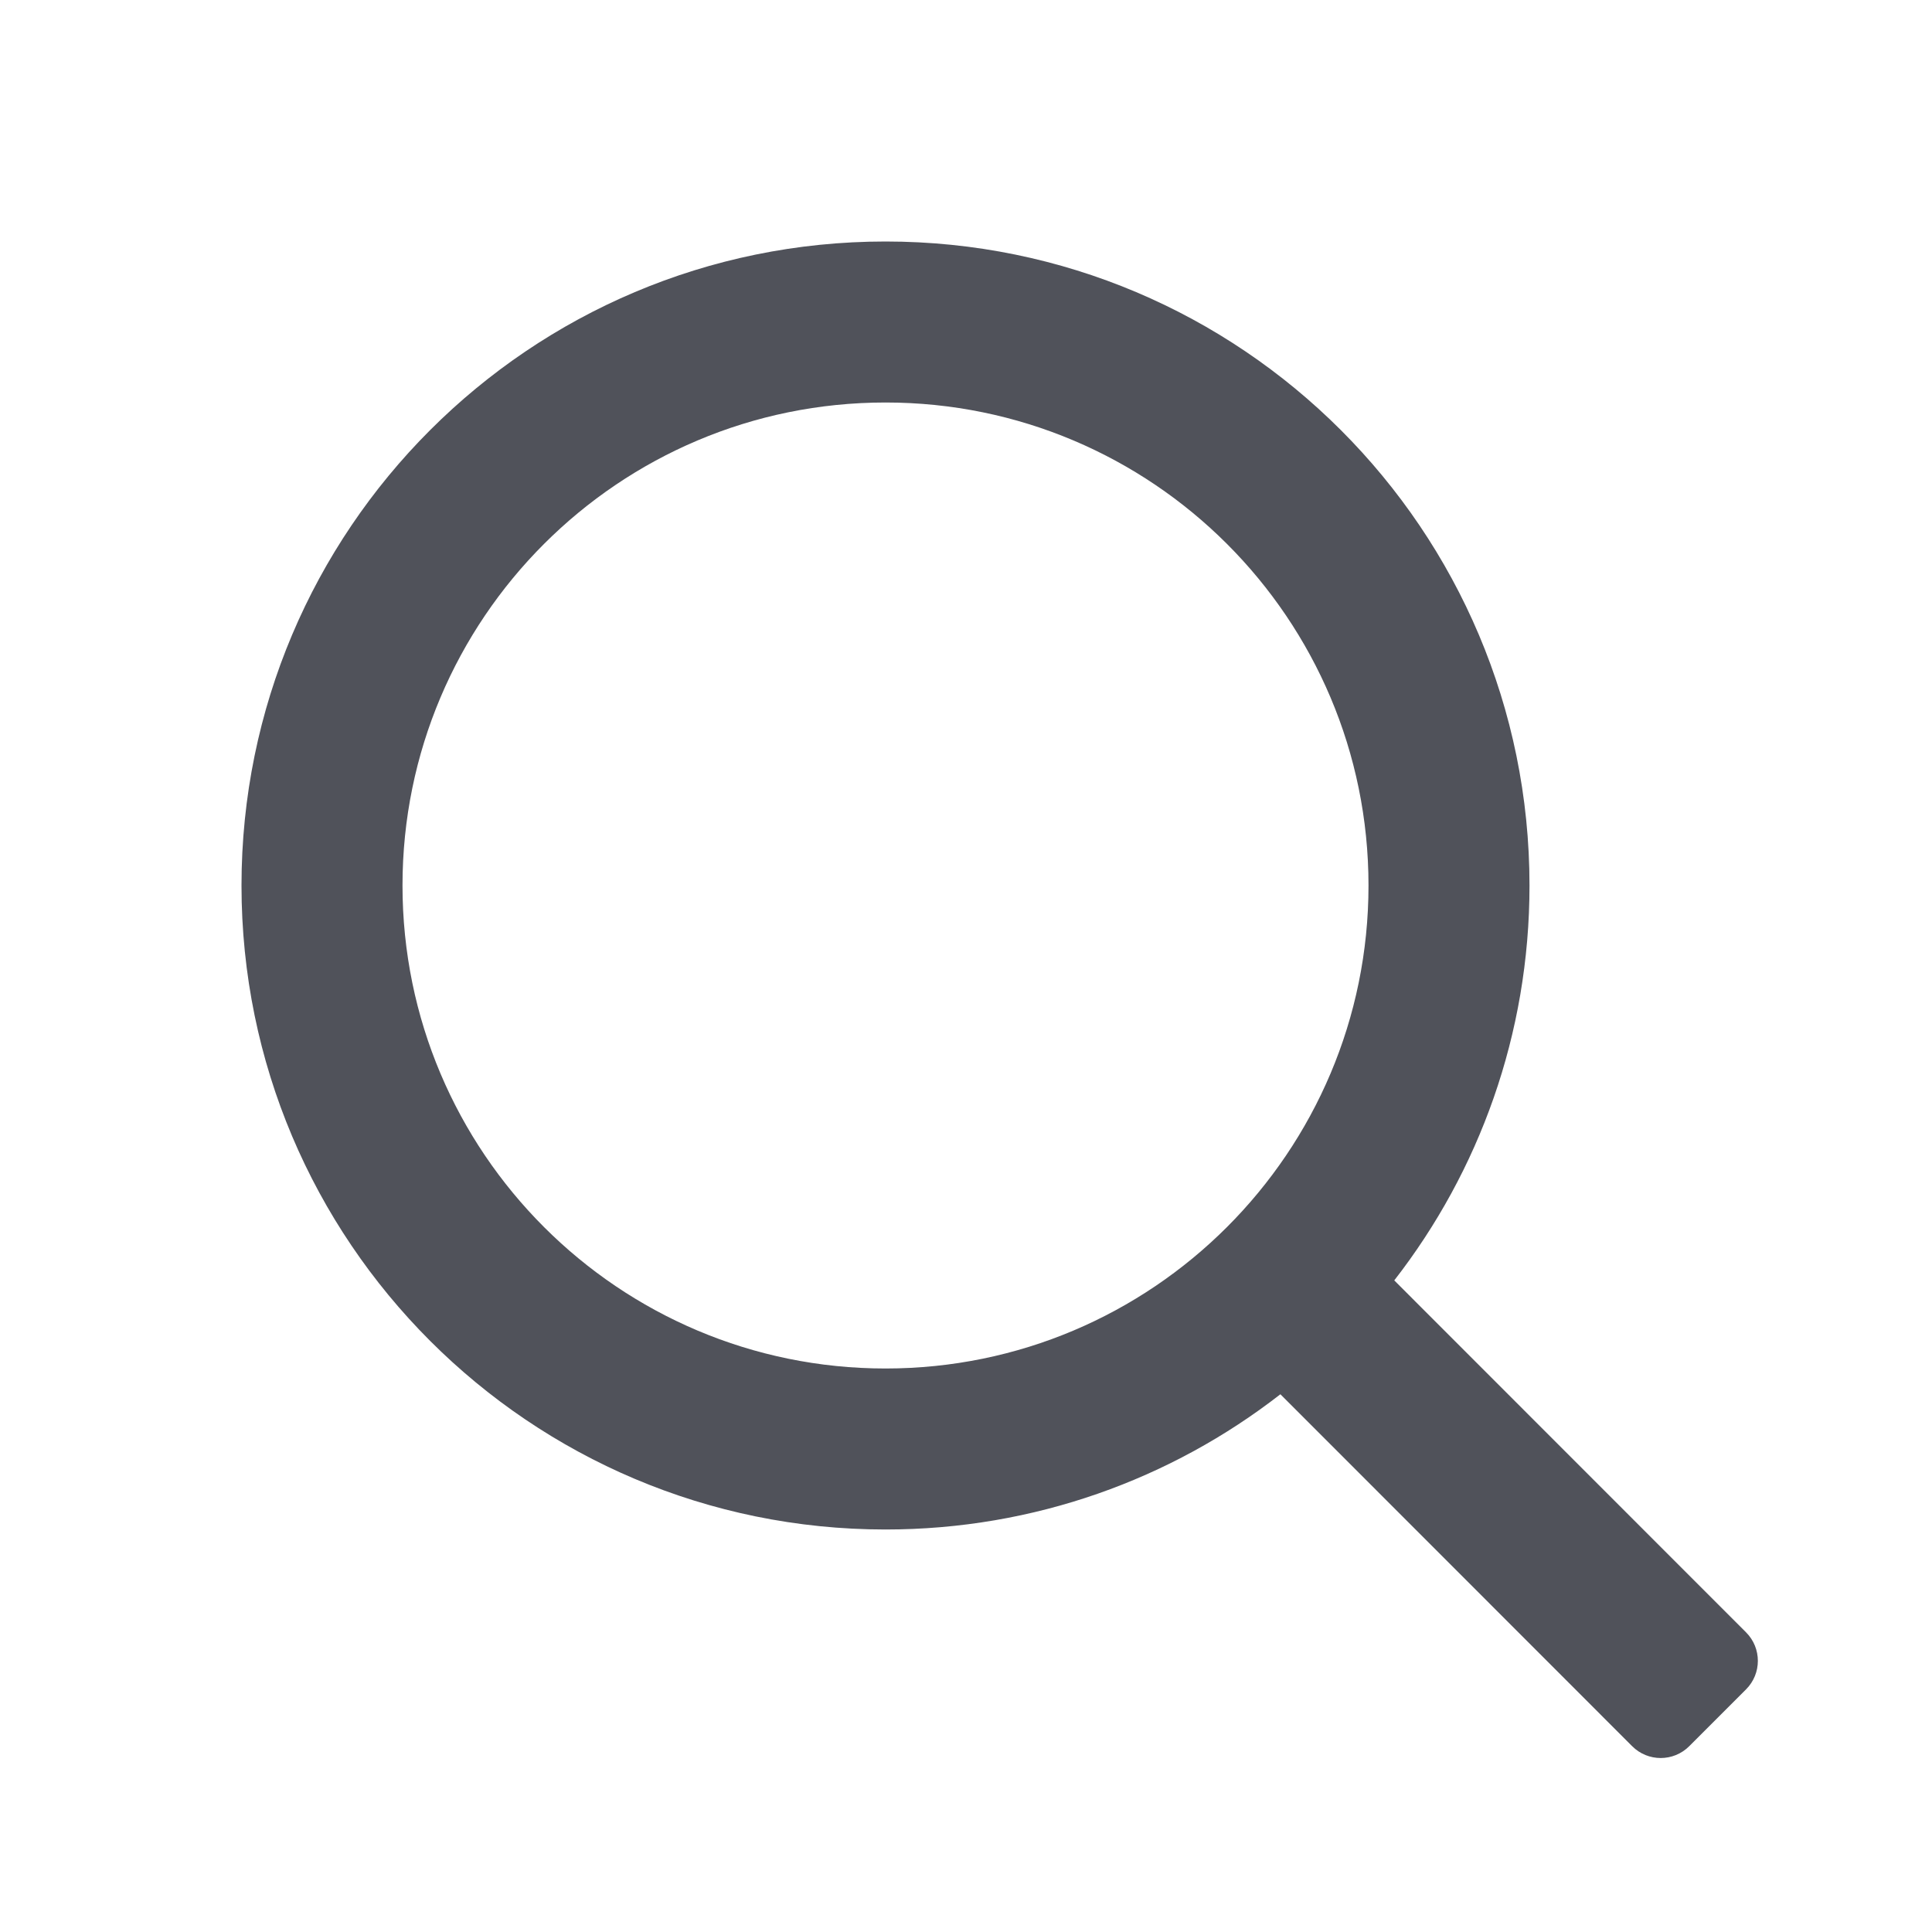
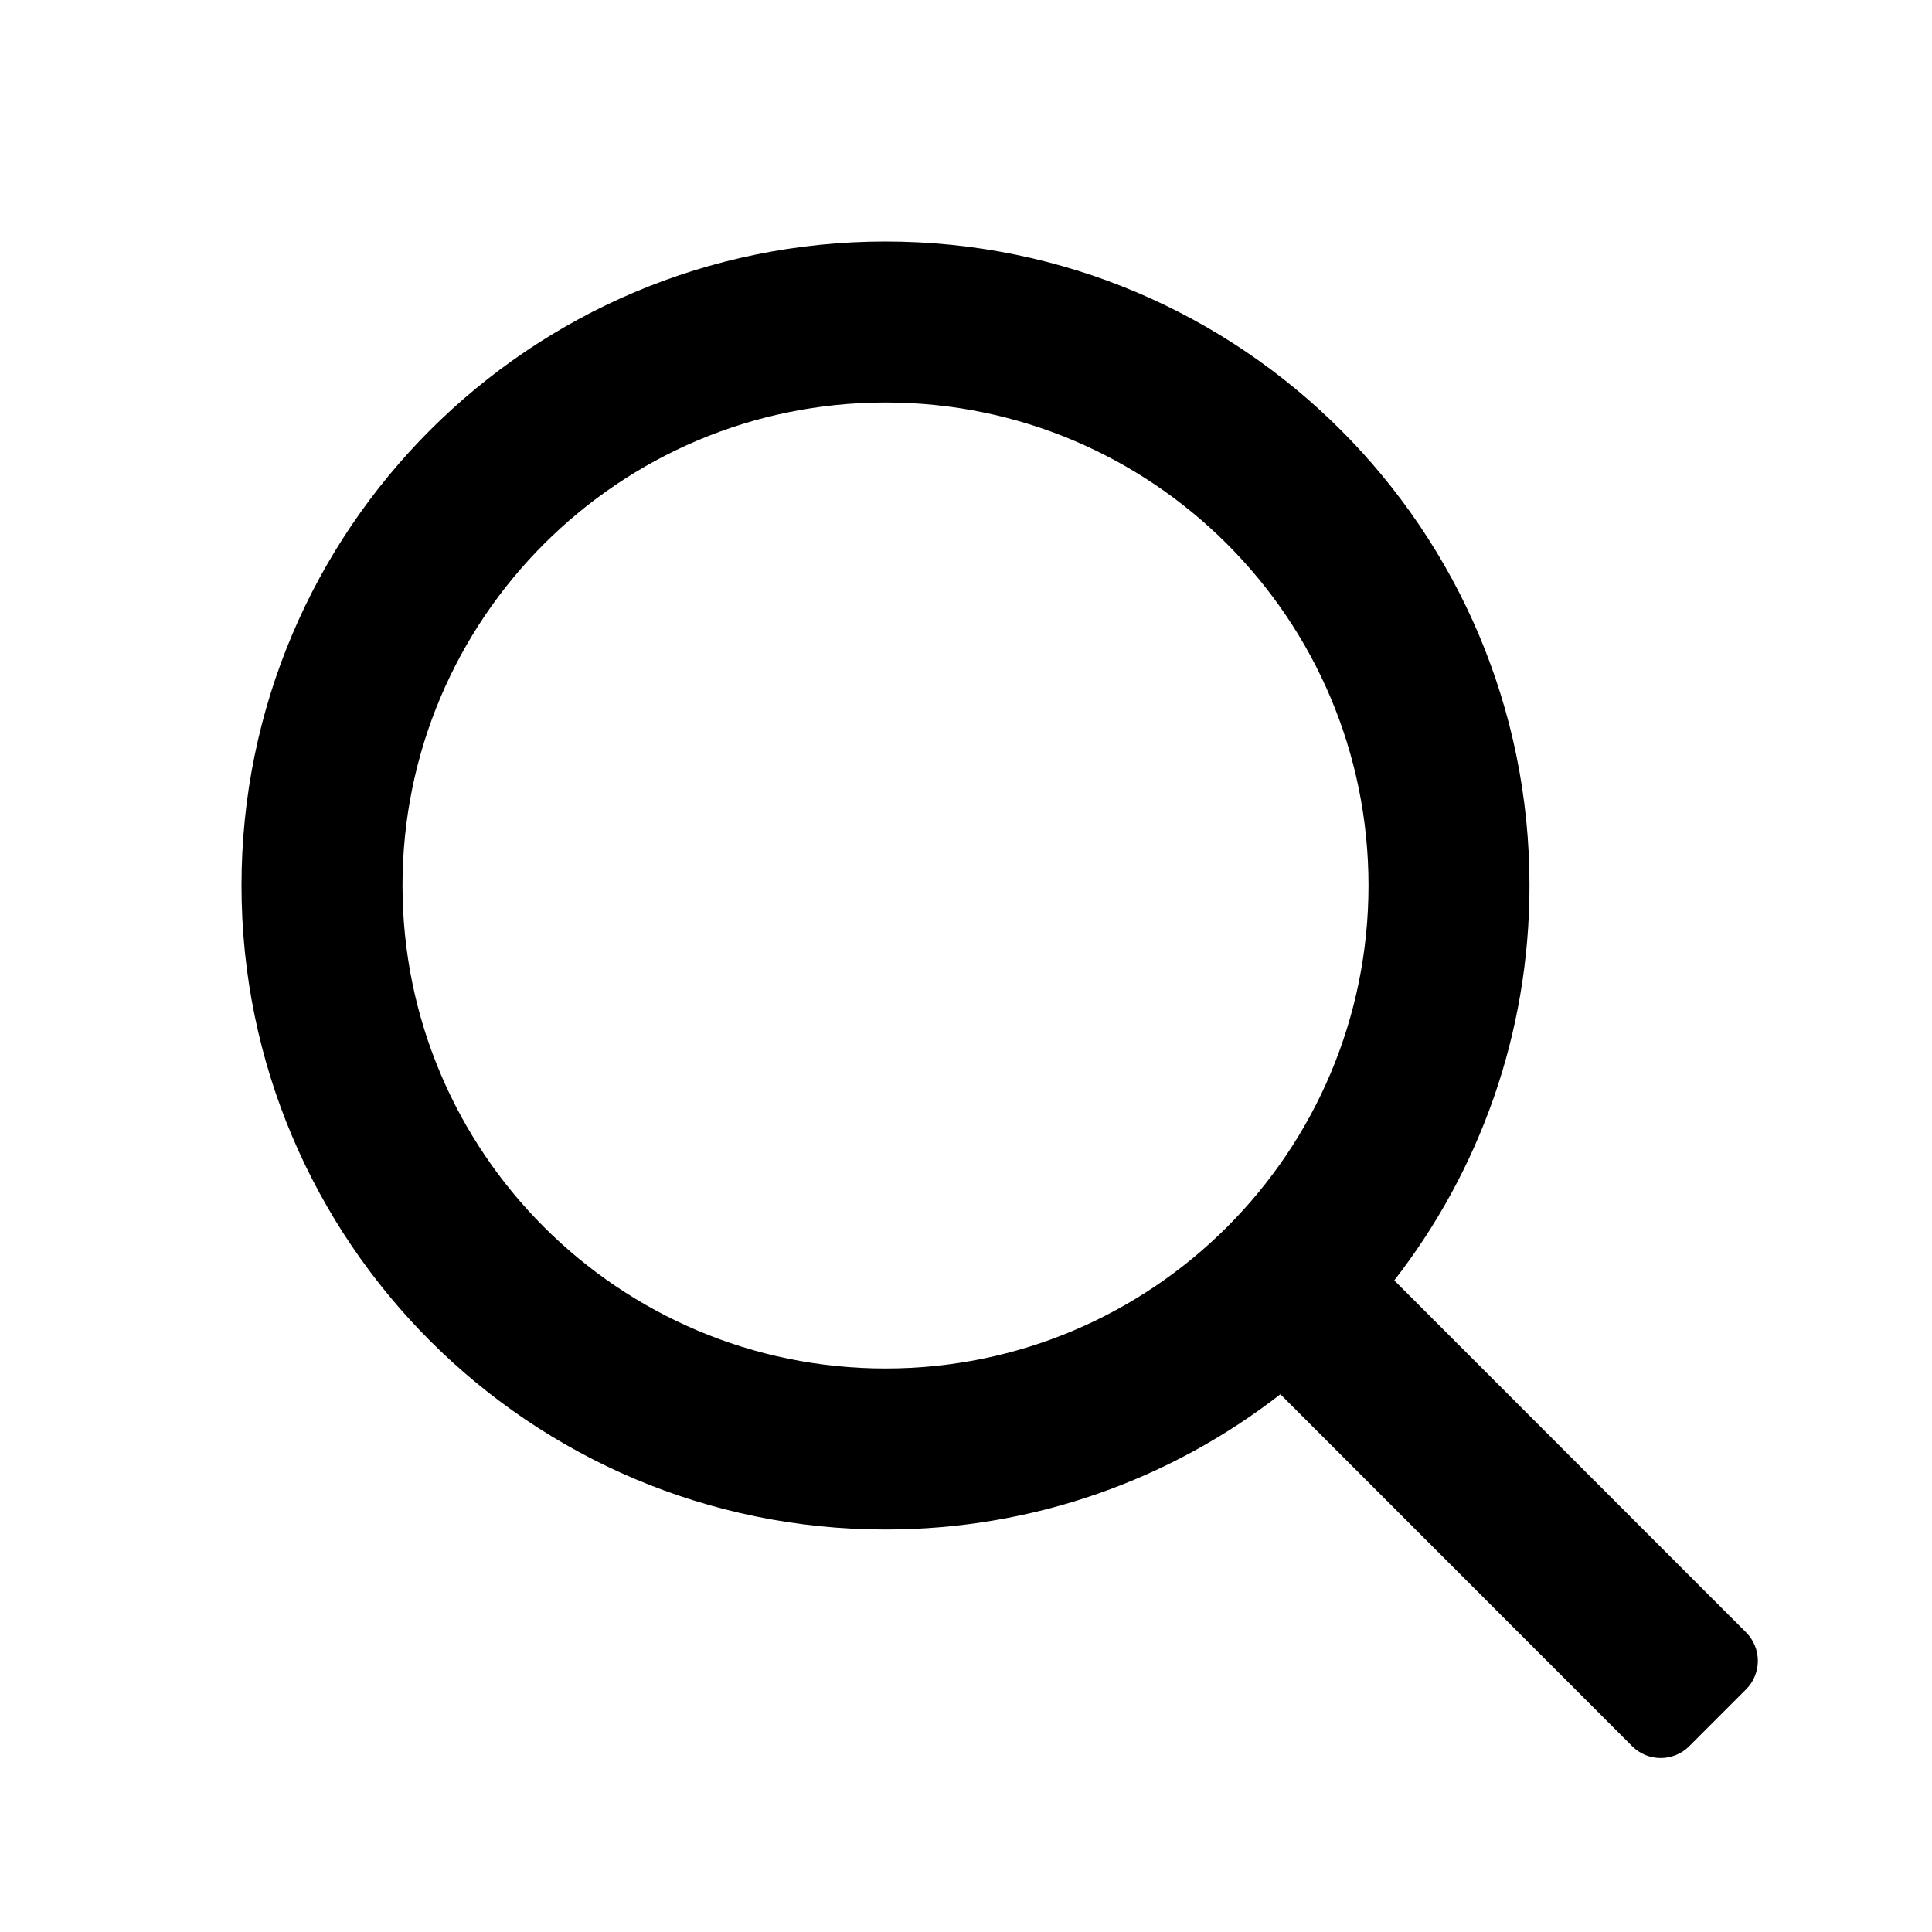
- <svg xmlns="http://www.w3.org/2000/svg" width="24" height="24" viewBox="0 0 48 48" fill="rgba(22, 24, 35, 0.75)">
-   <path fill-rule="evenodd" clip-rule="evenodd" d="M22 10C15.373 10 10 15.373 10 22C10 28.627 15.373 34 22 34C28.627 34 34 28.627 34 22C34 15.373 28.627 10 22 10ZM6 22C6 13.163 13.163 6 22 6C30.837 6 38 13.163 38 22C38 25.697 36.746 29.102 34.64 31.811L43.381 40.556C43.771 40.947 43.771 41.58 43.381 41.971L41.967 43.385C41.576 43.775 40.943 43.775 40.552 43.385L31.811 34.64C29.102 36.746 25.697 38 22 38C13.163 38 6 30.837 6 22Z" />
+ <svg xmlns="http://www.w3.org/2000/svg" width="24" height="24" viewBox="0 0 48 48" fill="currentColor">
+   <path fill-rule="evenodd" clip-rule="evenodd" d="M22 10C15.373 10 10 15.373 10 22C10 28.627 15.373 34 22 34C28.627 34 34 28.627 34 22C34 15.373 28.627 10 22 10ZM6 22C6 13.163 13.163 6 22 6C30.837 6 38 13.163 38 22C38 25.697 36.746 29.102 34.64 31.811L43.381 40.556C43.771 40.947 43.771 41.58 43.381 41.971L41.967 43.385C41.576 43.775 40.943 43.775 40.552 43.385L31.811 34.64C29.102 36.746 25.697 38 22 38C13.163 38 6 30.837 6 22Z">
+ 	</path>
</svg>
